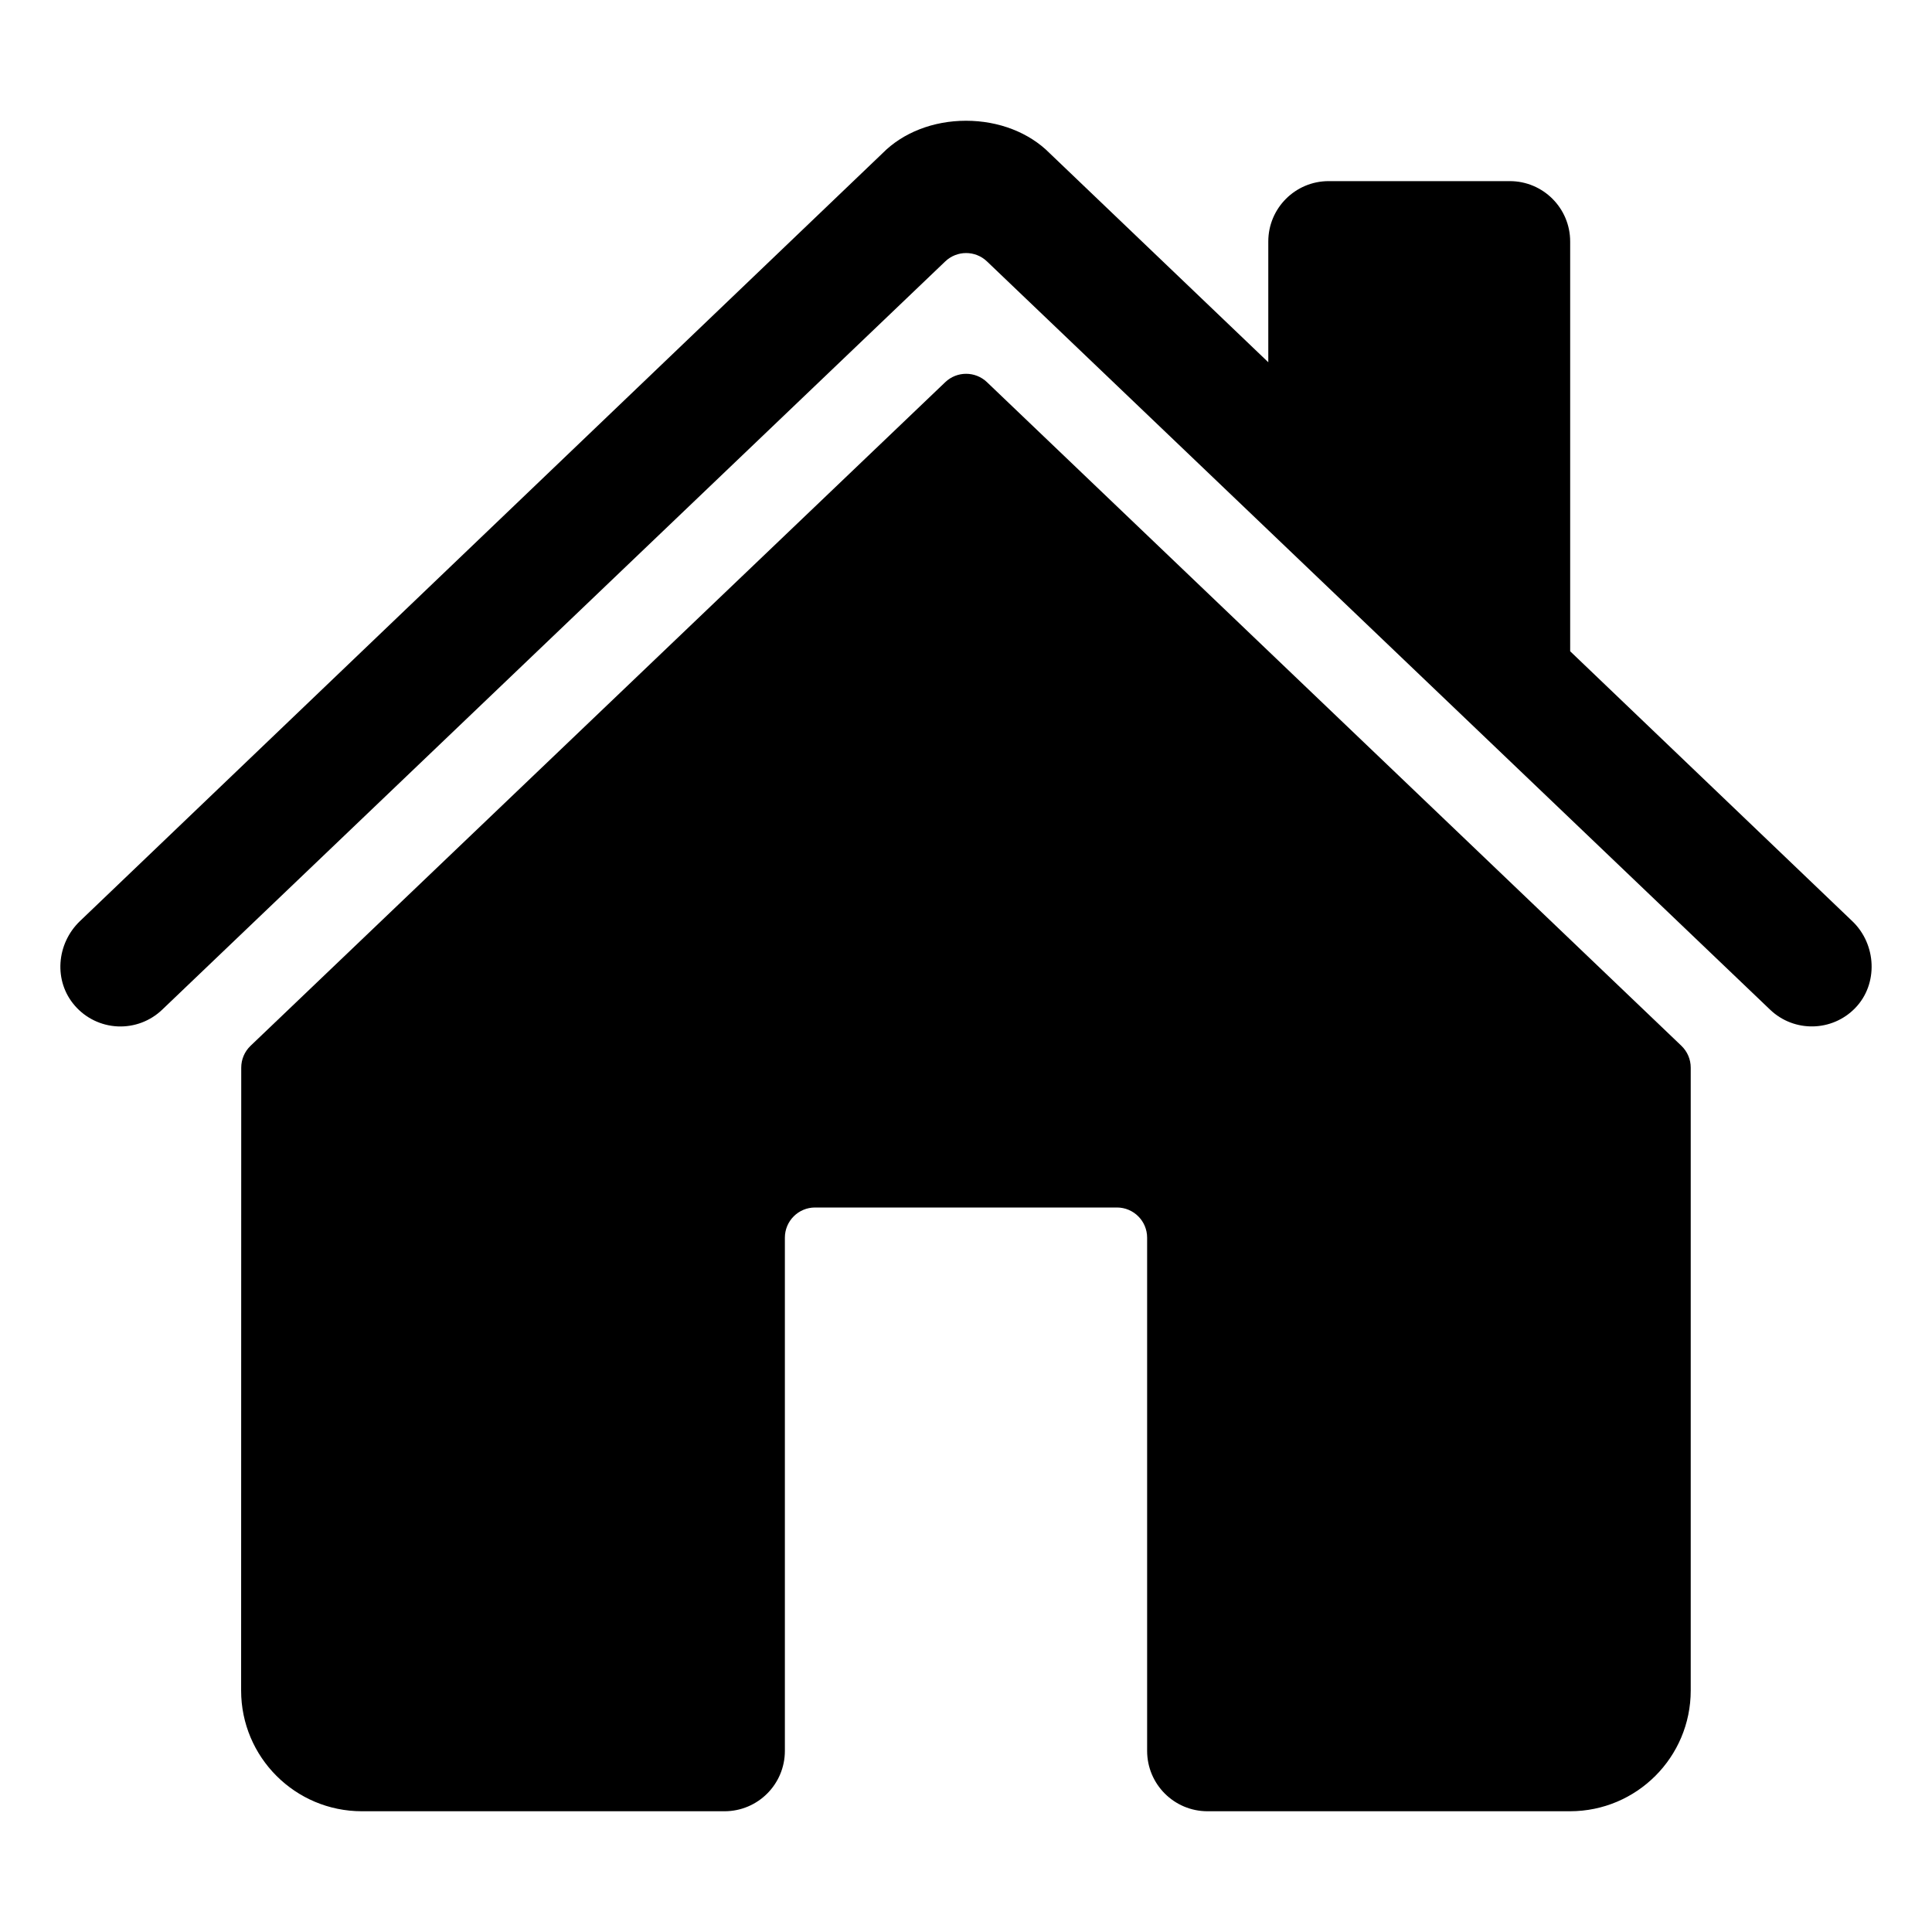
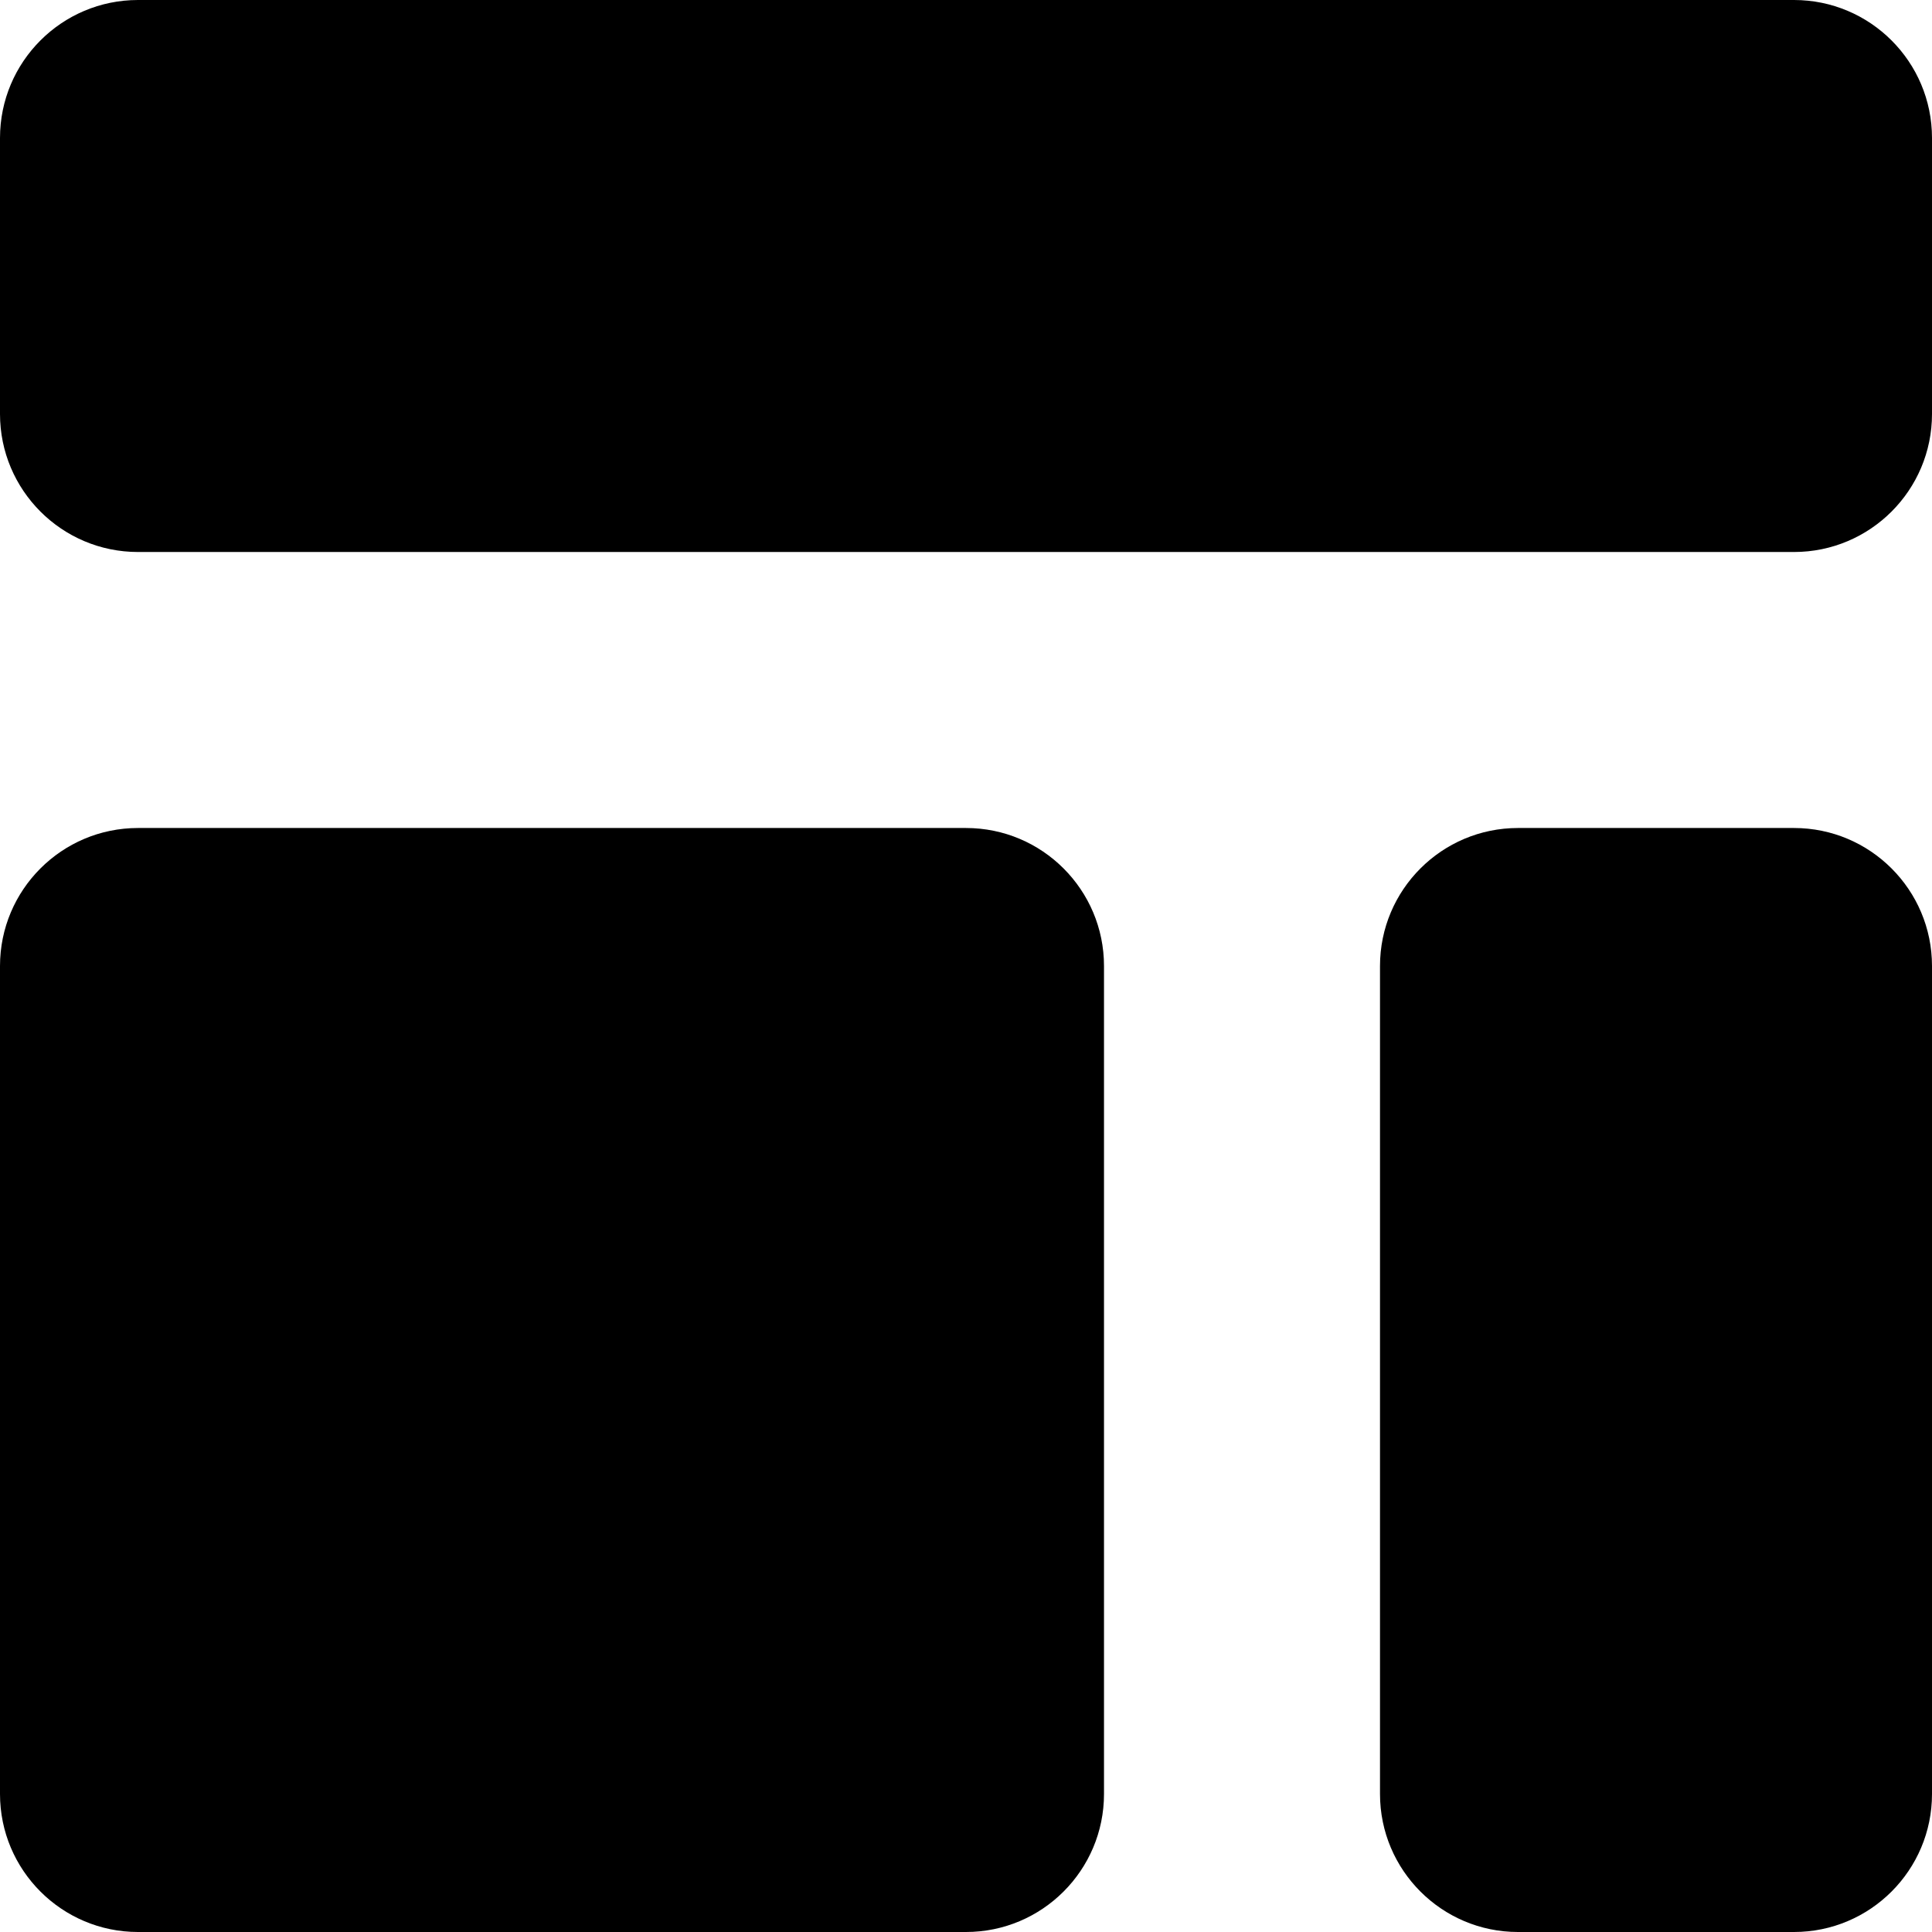
- <svg xmlns="http://www.w3.org/2000/svg" class="ionicon" viewBox="0 0 512 512">
-   <path d="M261.56 101.28a8 8 0 00-11.06 0L66.4 277.15a8 8 0 00-2.47 5.79L63.9 448a32 32 0 0032 32H192a16 16 0 0016-16V328a8 8 0 018-8h80a8 8 0 018 8v136a16 16 0 0016 16h96.06a32 32 0 0032-32V282.94a8 8 0 00-2.47-5.79z" />
-   <path d="M490.91 244.15l-74.8-71.56V64a16 16 0 00-16-16h-48a16 16 0 00-16 16v32l-57.92-55.38C272.77 35.14 264.71 32 256 32c-8.68 0-16.72 3.14-22.14 8.63l-212.7 203.5c-6.22 6-7 15.87-1.34 22.37A16 16 0 0043 267.56L250.5 69.28a8 8 0 0111.06 0l207.52 198.28a16 16 0 0022.59-.44c6.14-6.36 5.63-16.86-.76-22.97z" />
+ <svg xmlns="http://www.w3.org/2000/svg" width="14" height="14" viewBox="0 0 14 14" fill="none">
+   <path d="M0 1C0 0.448 0.448 0 1 0H13C13.552 0 14 0.448 14 1V3C14 3.552 13.552 4 13 4H1C0.448 4 0 3.552 0 3V1Z" fill="currentcolor" />
+   <path d="M0 7C0 6.448 0.448 6 1 6H7C7.552 6 8 6.448 8 7V13C8 13.552 7.552 14 7 14H1C0.448 14 0 13.552 0 13V7Z" fill="currentcolor" />
+   <path d="M11 6C10.448 6 10 6.448 10 7V13C10 13.552 10.448 14 11 14H13C13.552 14 14 13.552 14 13V7C14 6.448 13.552 6 13 6H11Z" fill="currentcolor" />
</svg>
